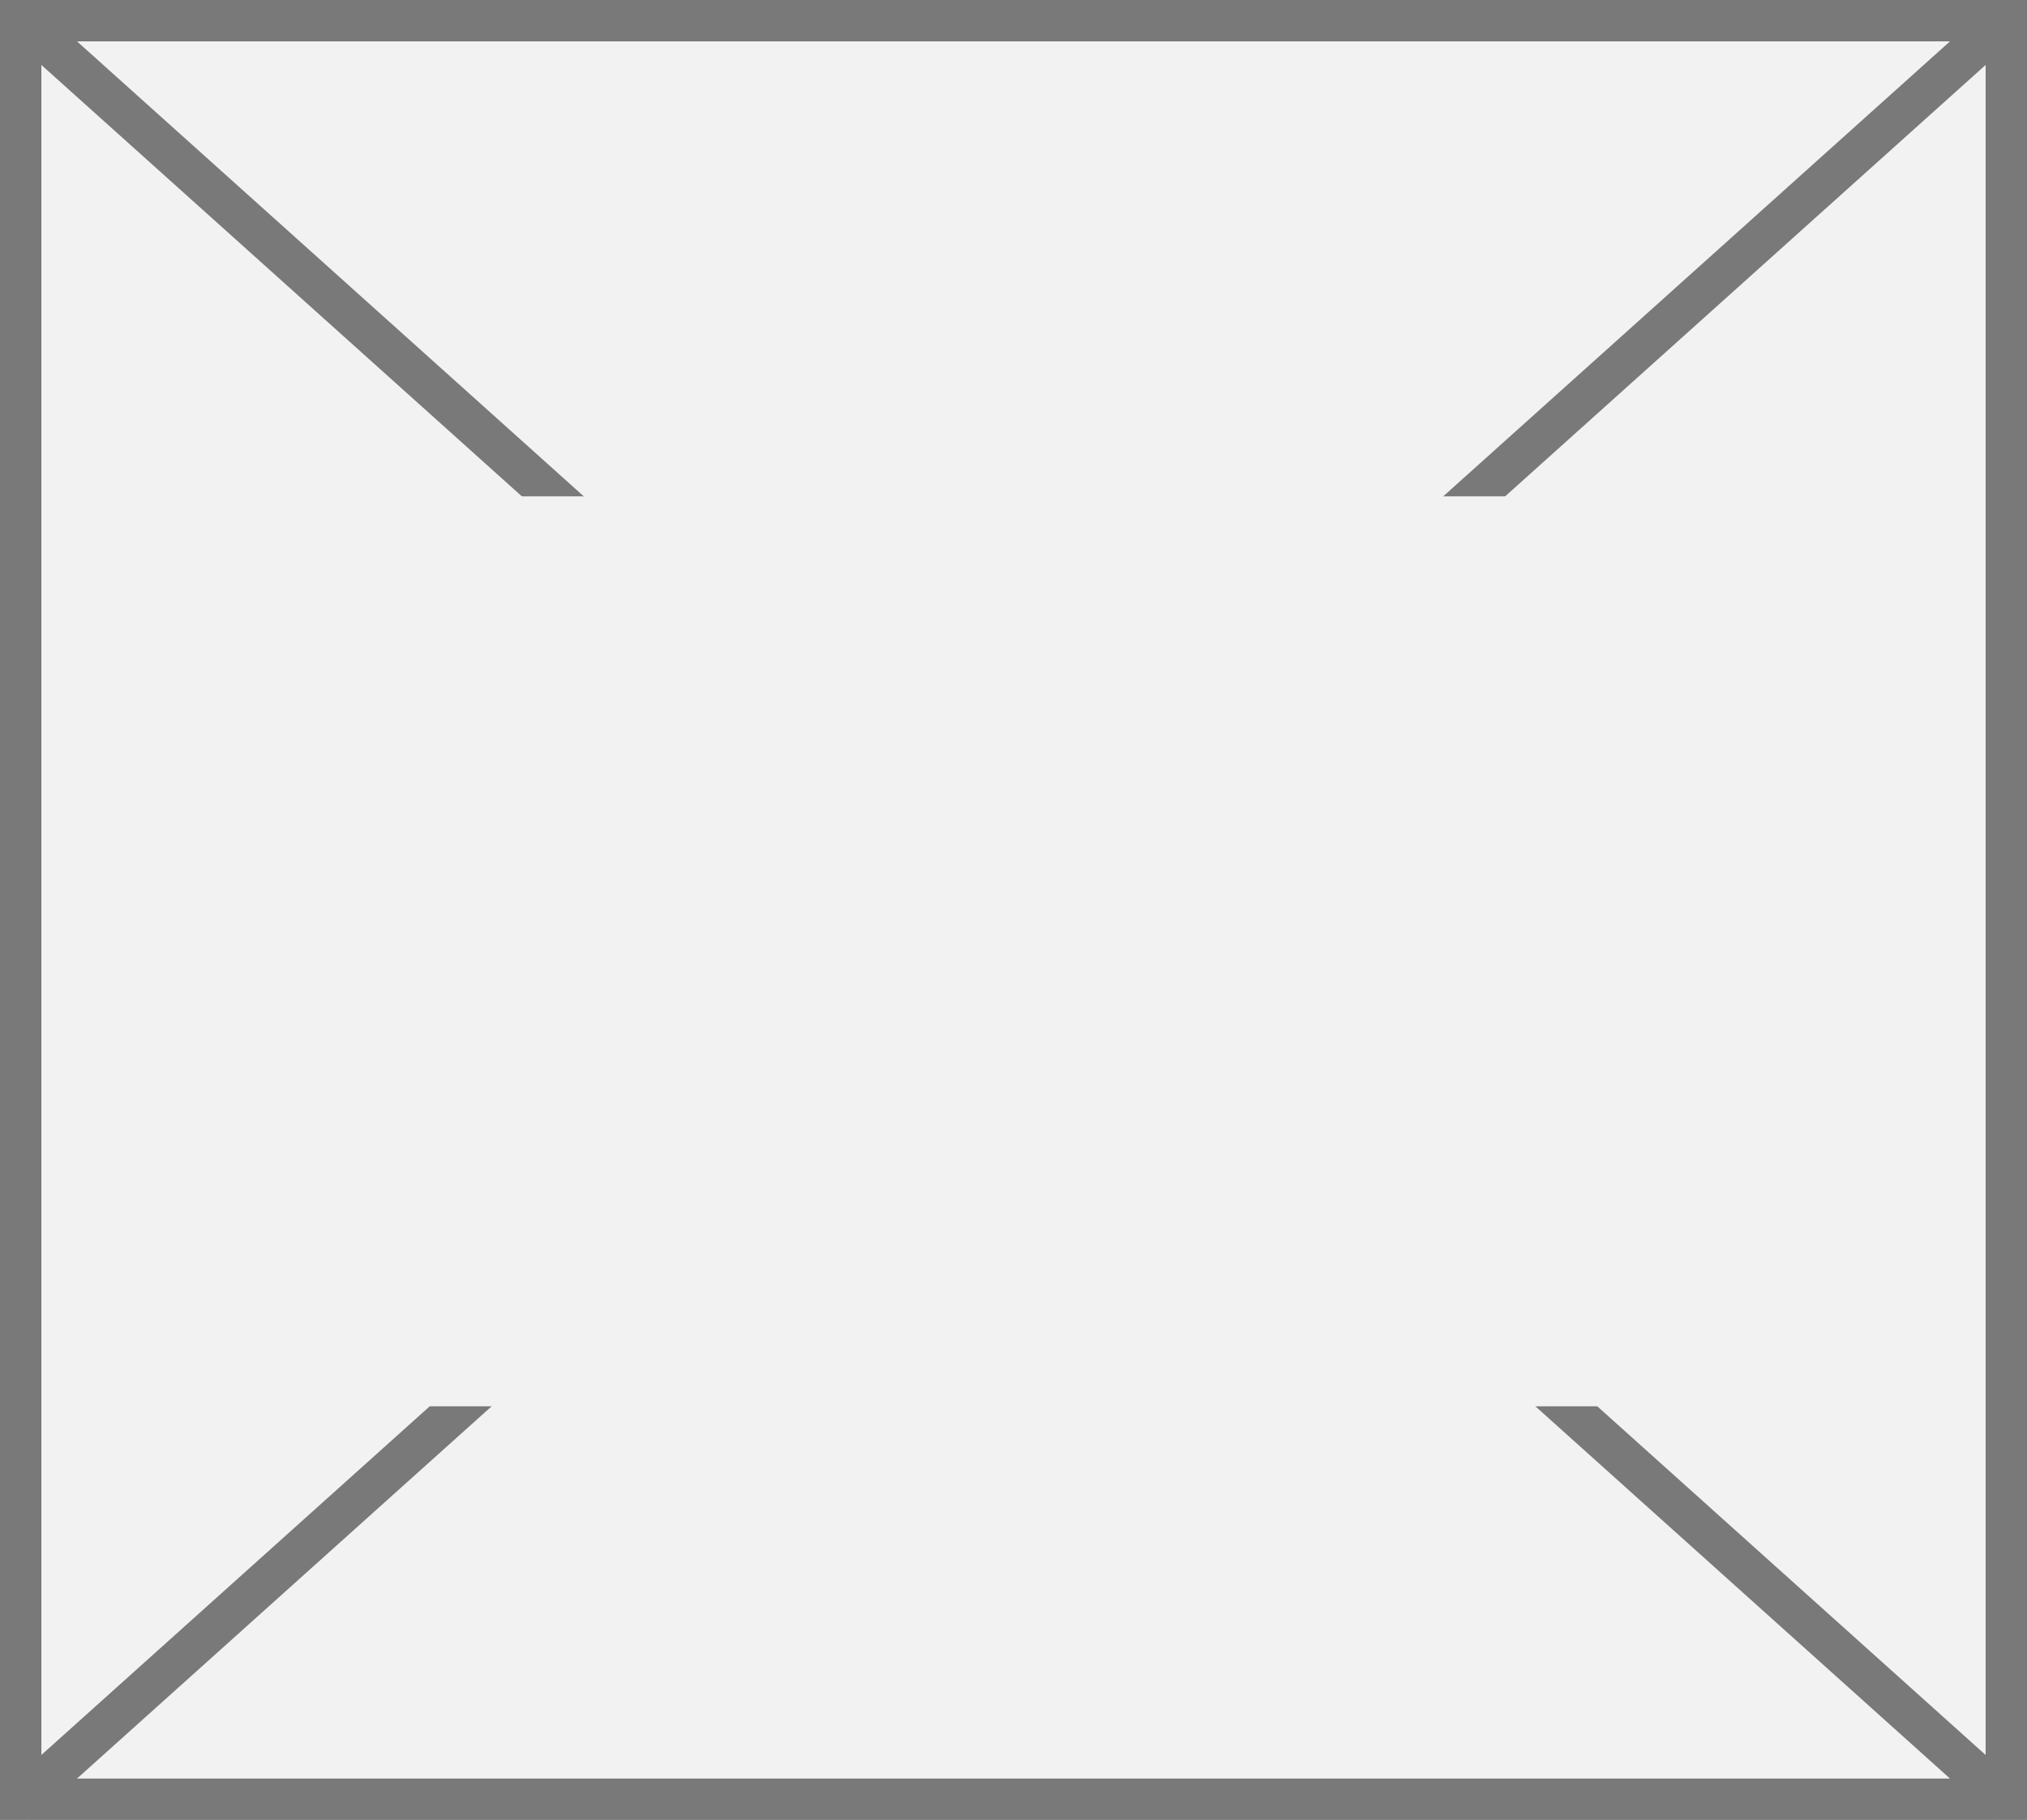
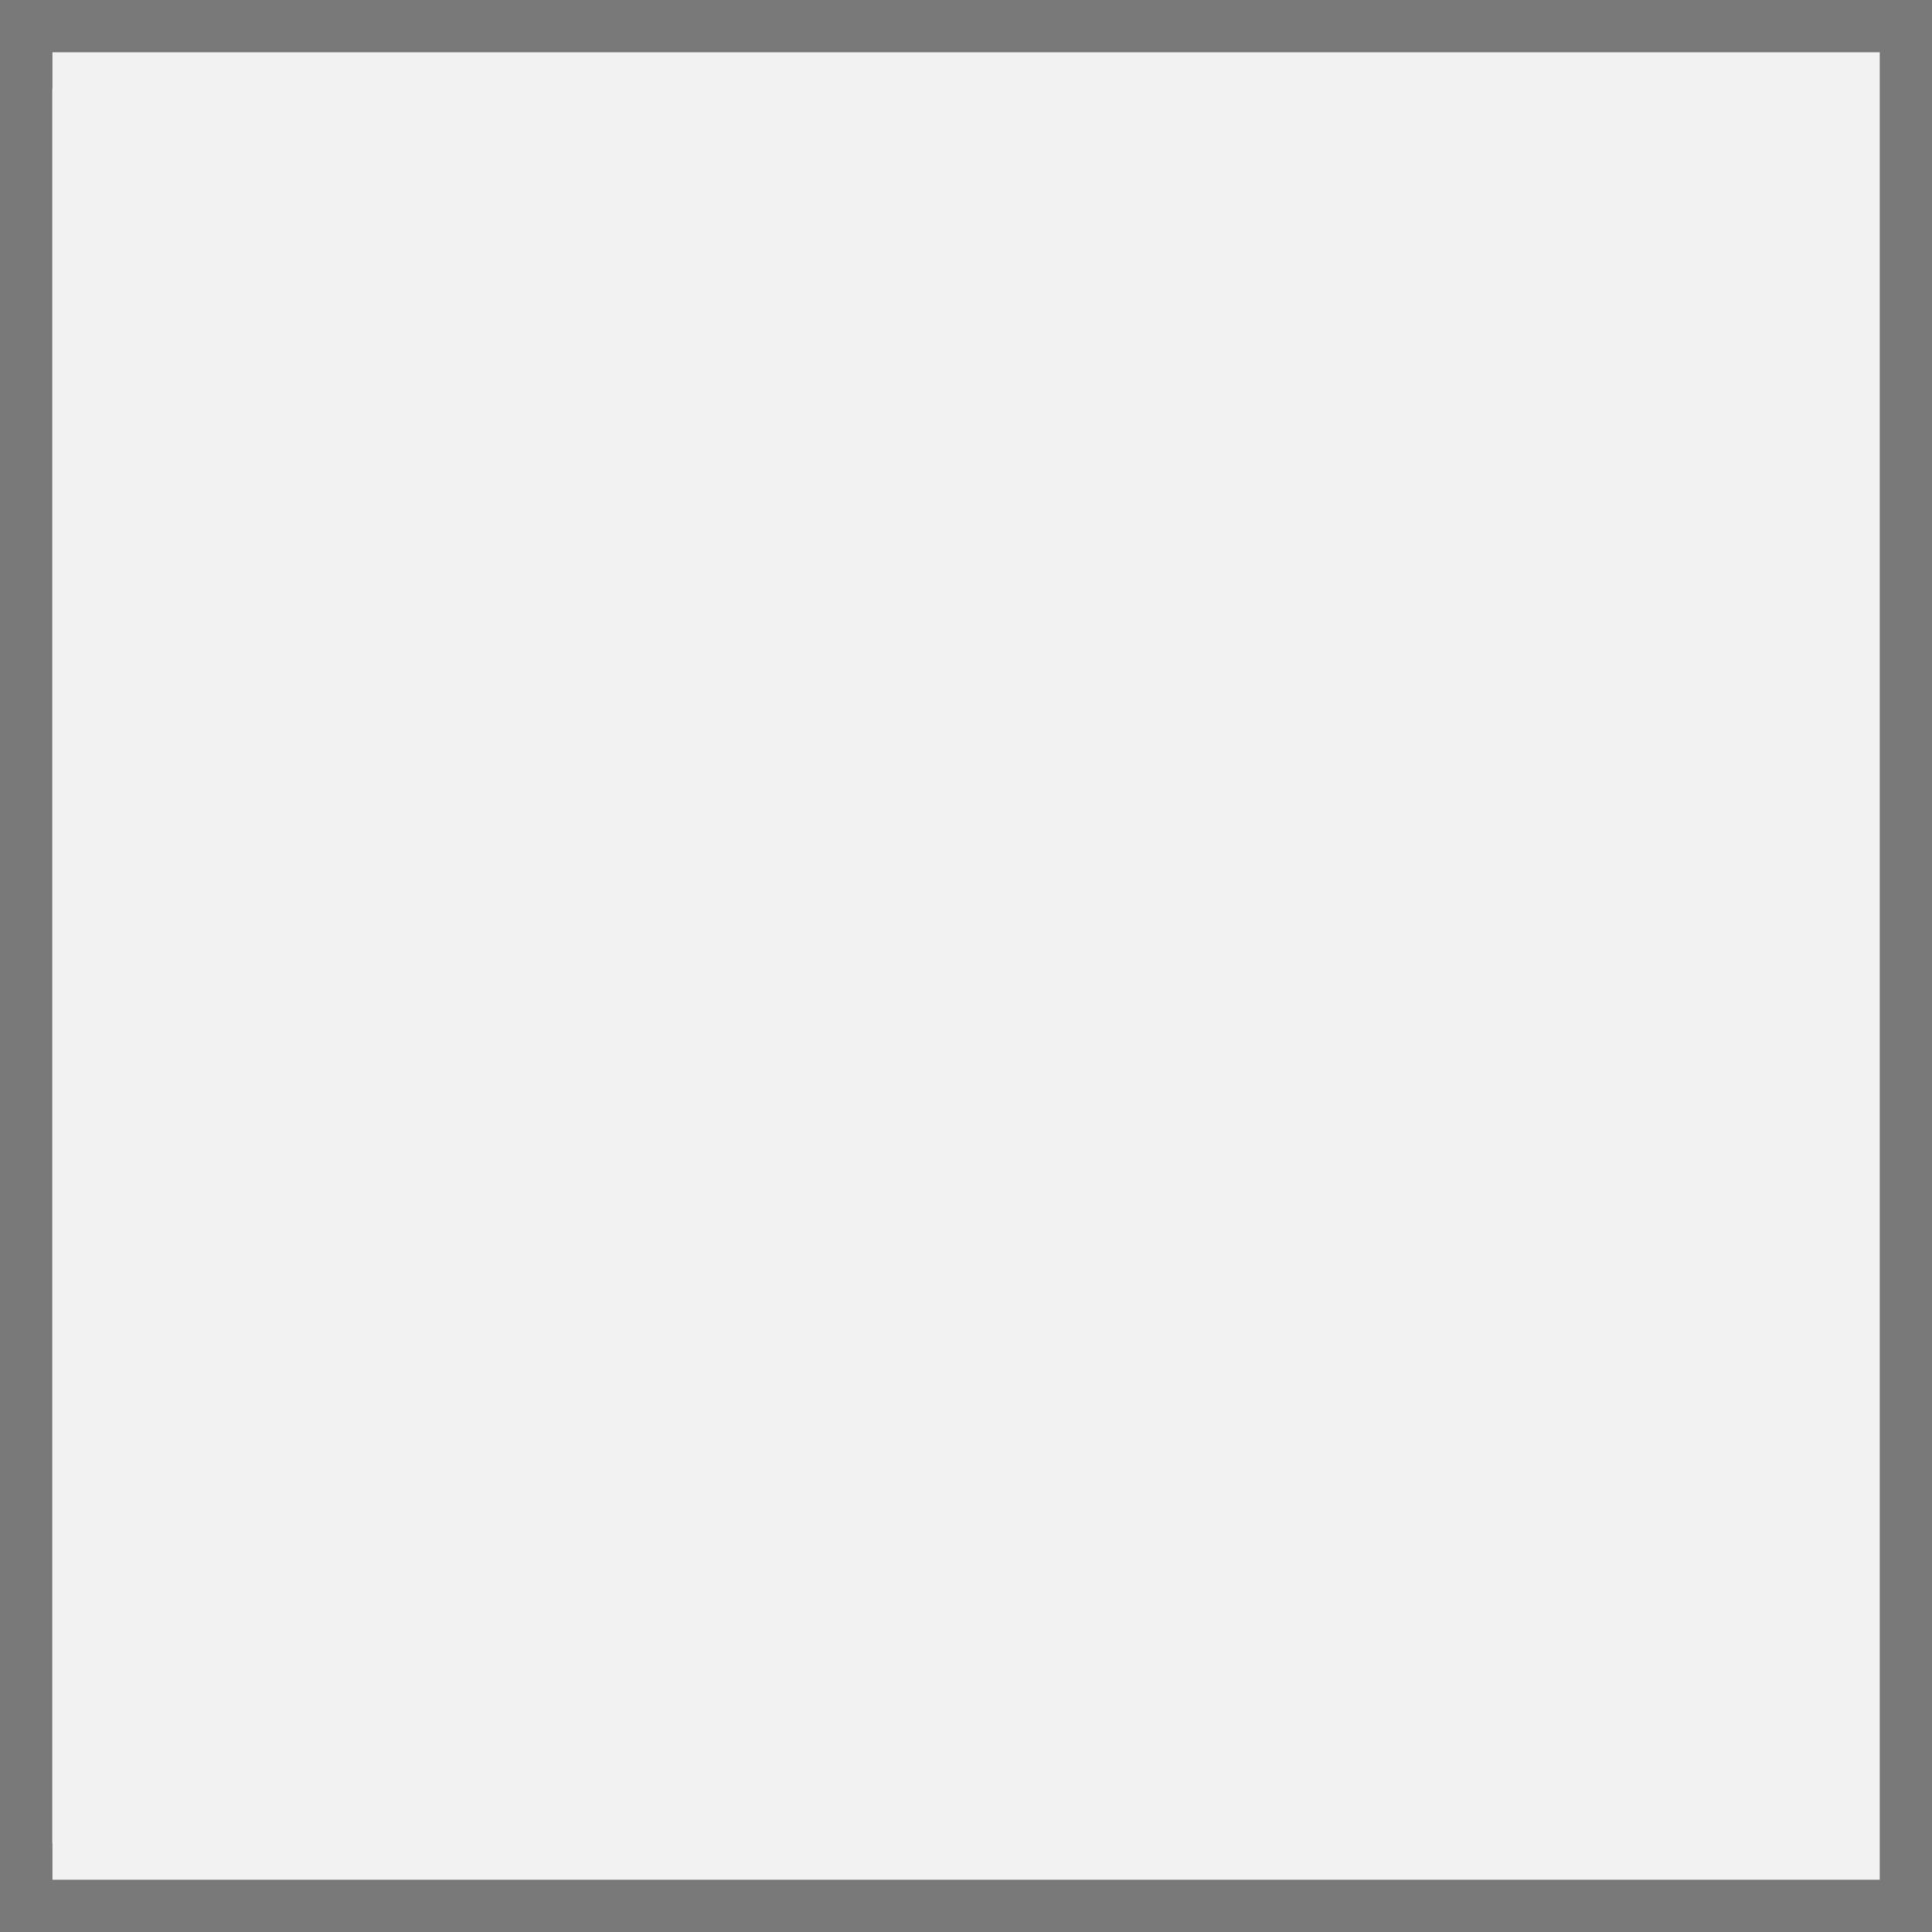
- <svg xmlns="http://www.w3.org/2000/svg" version="1.1" width="49px" height="44px">
+ <svg xmlns="http://www.w3.org/2000/svg" version="1.1" width="37px" height="37px">
  <defs>
-     <mask fill="white" id="clip190">
-       <path d="M 444.5 1446  L 484.5 1446  L 484.5 1468  L 444.5 1468  Z M 439 1434  L 488 1434  L 488 1478  L 439 1478  Z " fill-rule="evenodd" />
+     <mask fill="white" id="clip179">
+       <path d="M 447 494  L 484 494  L 484 534  L 447 534  Z M 446 495  L 483 495  L 483 532  L 446 532  Z " fill-rule="evenodd" />
    </mask>
  </defs>
-   <g transform="matrix(1 0 0 1 -439 -1434 )">
-     <path d="M 439.5 1434.5  L 487.5 1434.5  L 487.5 1477.5  L 439.5 1477.5  L 439.5 1434.5  Z " fill-rule="nonzero" fill="#f2f2f2" stroke="none" />
-     <path d="M 439.5 1434.5  L 487.5 1434.5  L 487.5 1477.5  L 439.5 1477.5  L 439.5 1434.5  Z " stroke-width="1" stroke="#797979" fill="none" />
-     <path d="M 439.414 1434.372  L 487.586 1477.628  M 487.586 1434.372  L 439.414 1477.628  " stroke-width="1" stroke="#797979" fill="none" mask="url(#clip190)" />
+   <g transform="matrix(1 0 0 1 -446 -495 )">
+     <path d="M 446.5 495.5  L 482.5 495.5  L 482.5 531.5  L 446.5 531.5  L 446.5 495.5  Z " fill-rule="nonzero" fill="#f2f2f2" stroke="none" />
+     <path d="M 446.5 495.5  L 482.5 495.5  L 482.5 531.5  L 446.5 531.5  L 446.5 495.5  Z " stroke-width="1" stroke="#797979" fill="none" />
+     <path d="M 446.354 495.354  L 482.646 531.646  M 482.646 495.354  L 446.354 531.646  " stroke-width="1" stroke="#797979" fill="none" mask="url(#clip179)" />
  </g>
</svg>
